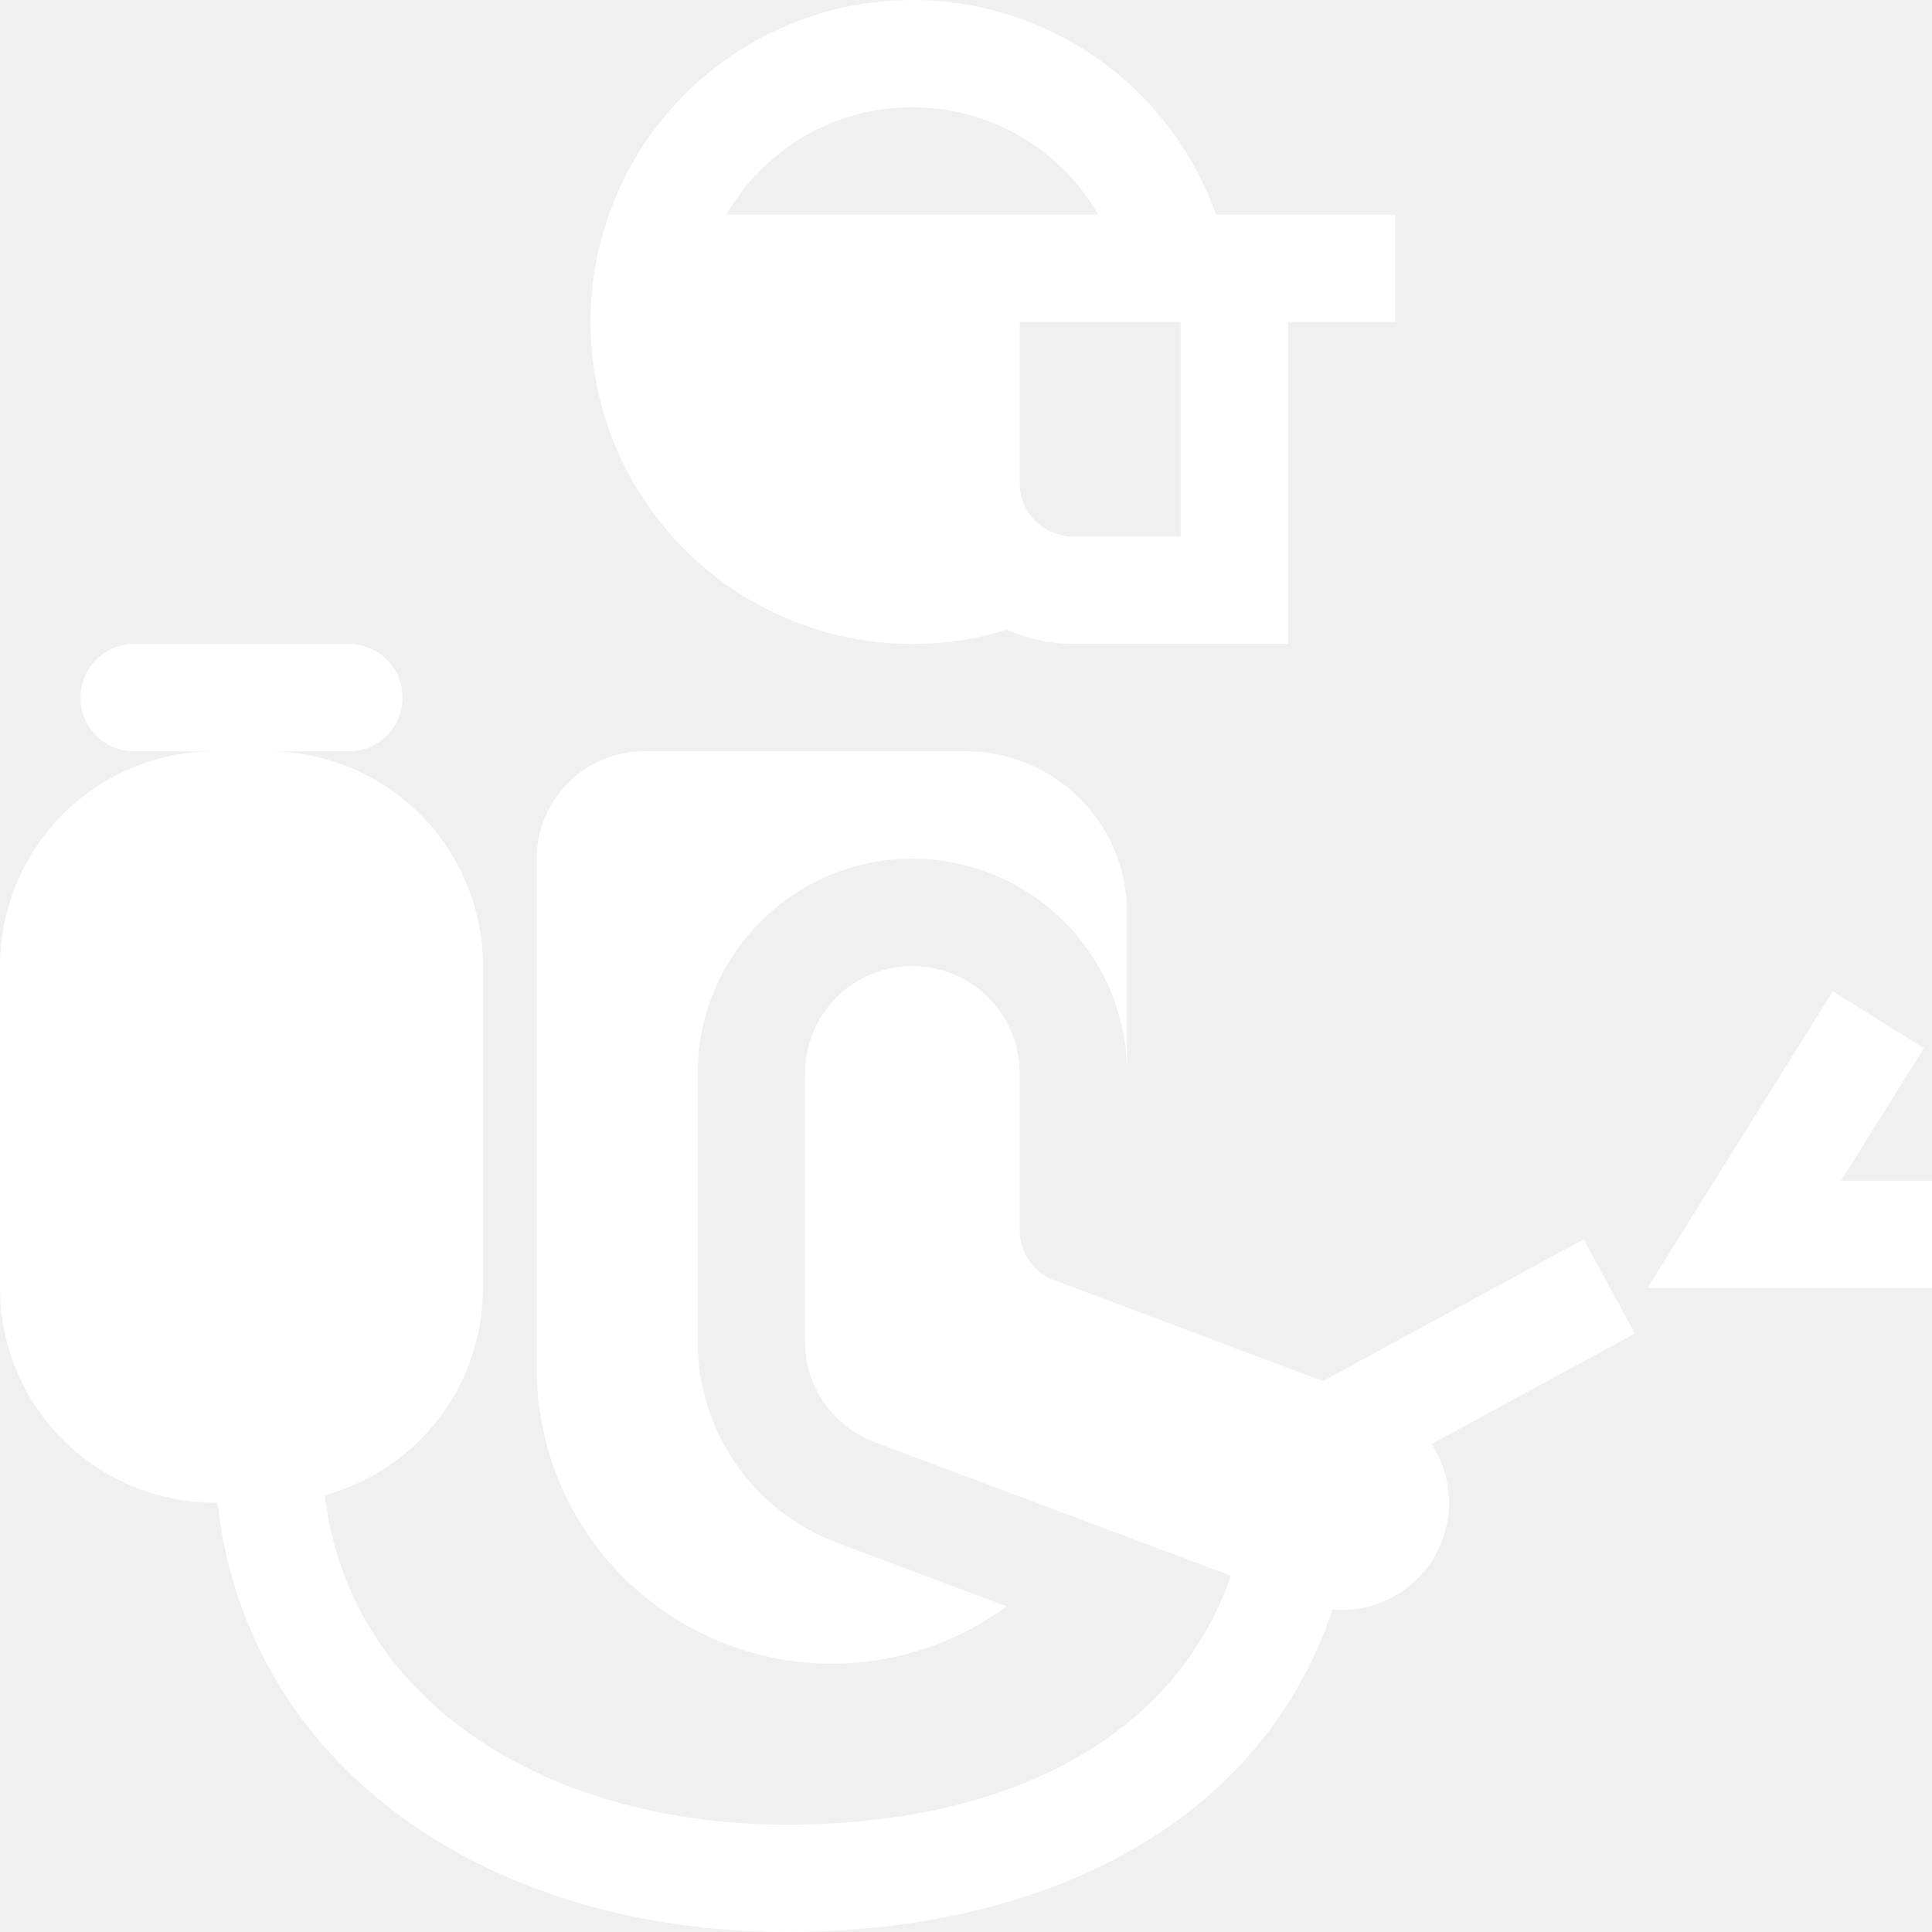
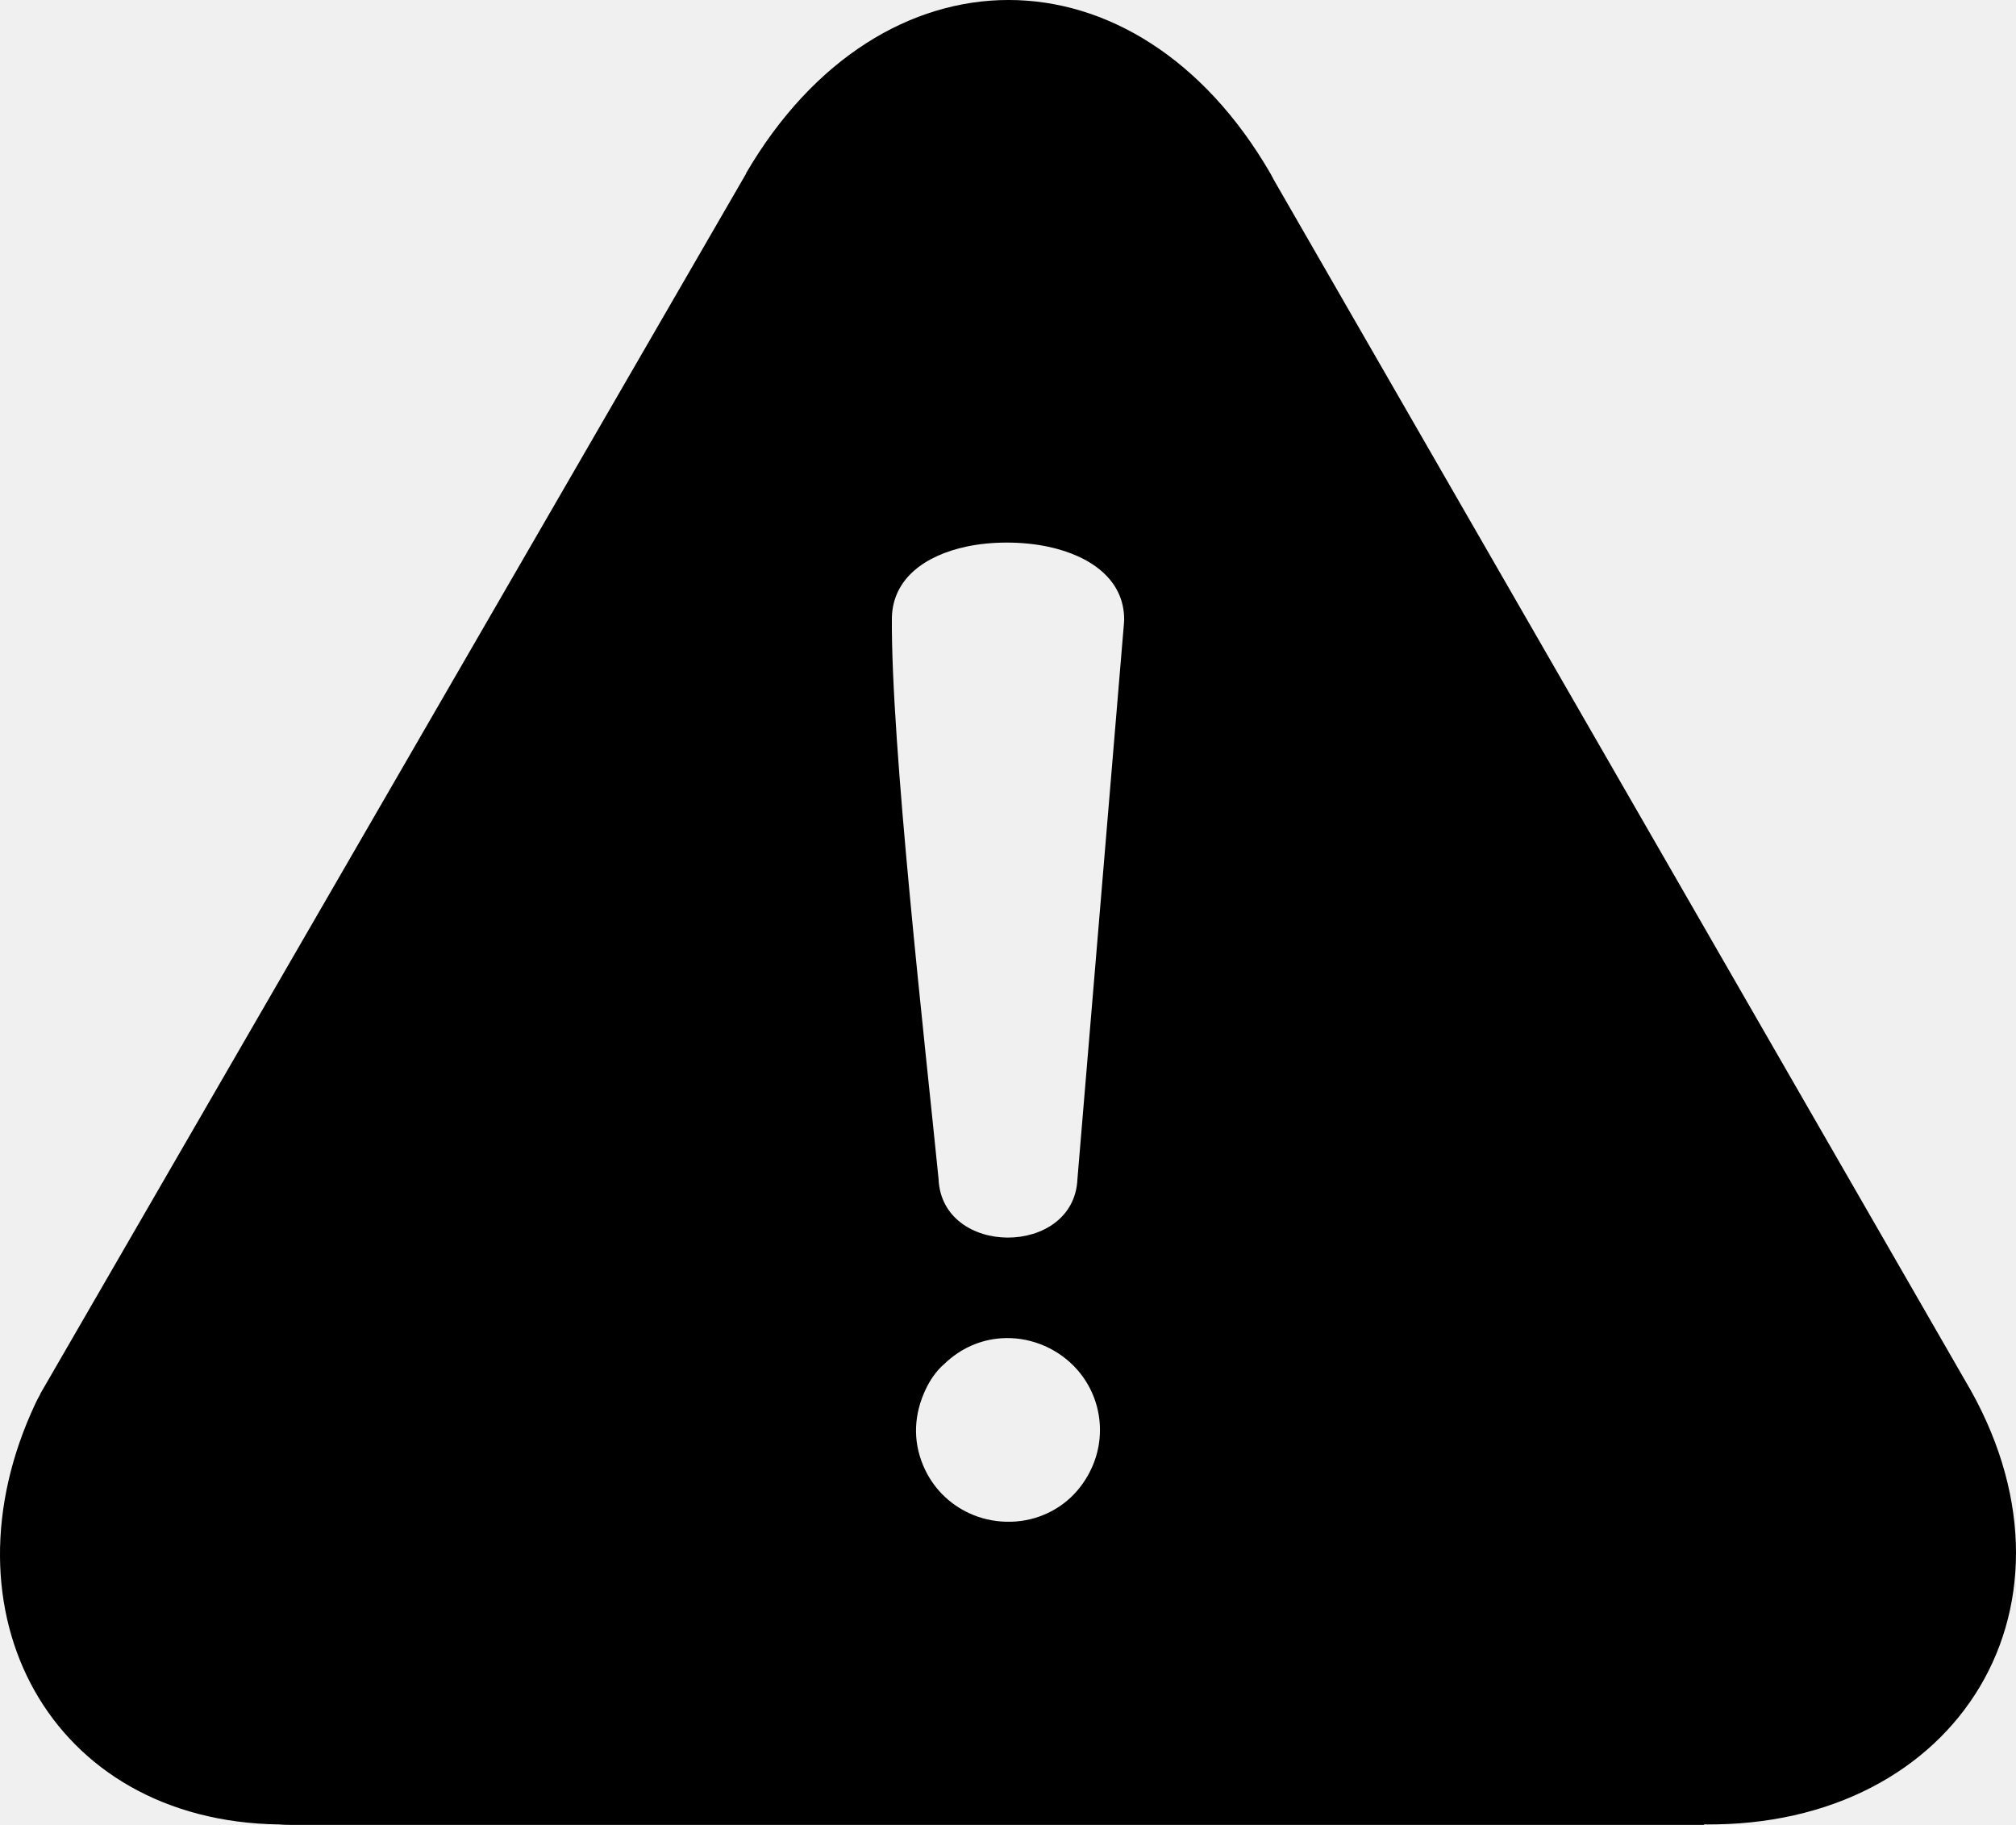
- <svg xmlns="http://www.w3.org/2000/svg" width="18" height="18" viewBox="0 0 18 18" fill="none">
-   <path fill-rule="evenodd" clip-rule="evenodd" d="M9.383 5.867C9.571 5.952 9.78 5.999 10 5.999H12V2.999H13V1.999H11.329C11.133 1.445 10.778 0.961 10.309 0.606C9.84 0.252 9.277 0.043 8.69 0.006C8.103 -0.031 7.518 0.105 7.008 0.398C6.498 0.69 6.085 1.126 5.821 1.652C5.557 2.177 5.453 2.768 5.522 3.352C5.591 3.936 5.83 4.487 6.21 4.936C6.589 5.385 7.092 5.713 7.656 5.879C8.221 6.044 8.821 6.04 9.383 5.867ZM8.5 0.999C7.76 0.999 7.113 1.401 6.767 1.999H10.232C10.057 1.695 9.804 1.443 9.5 1.267C9.196 1.092 8.851 0.999 8.5 0.999ZM10 4.999C9.867 4.999 9.74 4.947 9.646 4.853C9.552 4.759 9.5 4.632 9.5 4.499V2.999H11V4.999H10Z" fill="white" />
-   <path d="M2 7C1.47 7 0.961 7.211 0.586 7.586C0.211 7.961 0 8.47 0 9V12C0 12.53 0.211 13.039 0.586 13.414C0.961 13.789 1.47 14 2 14H2.027C2.155 15.175 2.737 16.14 3.605 16.825C4.583 17.596 5.906 18 7.33 18C9.606 18 11.71 17.084 12.416 14.996C12.602 15.012 12.79 14.975 12.956 14.89C13.123 14.804 13.262 14.674 13.358 14.513C13.454 14.352 13.503 14.168 13.5 13.981C13.496 13.794 13.441 13.611 13.338 13.454L15.232 12.424L14.755 11.546L12.326 12.867L9.825 11.928H9.823C9.728 11.893 9.646 11.829 9.589 11.745C9.531 11.661 9.5 11.562 9.5 11.46V10C9.5 9.735 9.395 9.48 9.207 9.293C9.02 9.105 8.765 9 8.5 9C8.235 9 7.98 9.105 7.793 9.293C7.605 9.48 7.5 9.735 7.5 10V12.5C7.5 12.704 7.562 12.902 7.678 13.07C7.794 13.237 7.958 13.365 8.149 13.437L11.467 14.681C10.948 16.194 9.386 17 7.33 17C6.087 17 4.995 16.646 4.225 16.04C3.568 15.522 3.133 14.812 3.026 13.931C3.449 13.815 3.823 13.563 4.09 13.215C4.356 12.866 4.5 12.439 4.5 12V9C4.5 8.47 4.289 7.961 3.914 7.586C3.539 7.211 3.03 7 2.5 7H3.25C3.383 7 3.51 6.947 3.604 6.854C3.697 6.76 3.75 6.633 3.75 6.5C3.75 6.367 3.697 6.24 3.604 6.146C3.51 6.053 3.383 6 3.25 6H1.25C1.117 6 0.99 6.053 0.896 6.146C0.803 6.24 0.75 6.367 0.75 6.5C0.75 6.633 0.803 6.76 0.896 6.854C0.99 6.947 1.117 7 1.25 7H2ZM17.924 9.765L17.076 9.235L15.348 12H18V11H17.152L17.924 9.765Z" fill="white" />
-   <path d="M6 7C5.735 7 5.48 7.105 5.293 7.293C5.105 7.48 5 7.735 5 8V12.75C5 13.258 5.141 13.757 5.407 14.19C5.674 14.623 6.055 14.974 6.509 15.204C6.962 15.433 7.471 15.533 7.977 15.491C8.484 15.448 8.969 15.267 9.379 14.966L7.798 14.373C7.417 14.23 7.088 13.974 6.856 13.639C6.624 13.305 6.5 12.907 6.5 12.5V10C6.5 9.47 6.711 8.961 7.086 8.586C7.461 8.211 7.97 8 8.5 8C9.03 8 9.539 8.211 9.914 8.586C10.289 8.961 10.5 9.47 10.5 10V8.5C10.5 8.102 10.342 7.721 10.061 7.439C9.779 7.158 9.398 7 9 7H6Z" fill="white" />
+ <svg xmlns="http://www.w3.org/2000/svg" shape-rendering="geometricPrecision" text-rendering="geometricPrecision" image-rendering="optimizeQuality" fill-rule="evenodd" clip-rule="evenodd" viewBox="0 0 512 463.43">
+   <path d="M189.46 44.02c34.26-58.66 99.16-58.77 133.24.12l.97 1.81 175.27 304.4c33.71 56.4-1.2 113.76-66.17 112.96v.12H73.53c-.9 0-1.78-.04-2.66-.11-58.34-.79-86.64-54.22-61.9-106.84.39-.85.82-1.67 1.28-2.46l-.04-.03 179.3-309.94-.05-.03zm50.32 302.4c4.26-4.13 9.35-6.19 14.45-6.56 3.4-.24 6.8.29 9.94 1.48 3.13 1.19 6.01 3.03 8.39 5.41 6.92 6.91 8.72 17.38 4.64 26.16-2.69 5.8-7.08 9.7-12.11 11.78-3.03 1.27-6.3 1.84-9.56 1.76-3.27-.08-6.49-.82-9.41-2.18-5.02-2.33-9.3-6.43-11.7-12.2-2.65-6.36-2.27-12.96.63-19.15 1.15-2.46 2.75-4.81 4.73-6.5zm33.86-47.07c-.8 19.91-34.51 19.93-35.28-.01-3.41-34.1-12.13-110.53-11.85-142.58.28-9.87 8.47-15.72 18.94-17.95 3.23-.69 6.78-1.03 10.35-1.02 3.6.01 7.16.36 10.39 1.05 10.82 2.3 19.31 8.39 19.31 18.45l-.05 1-11.81 141.06z" />
</svg>
